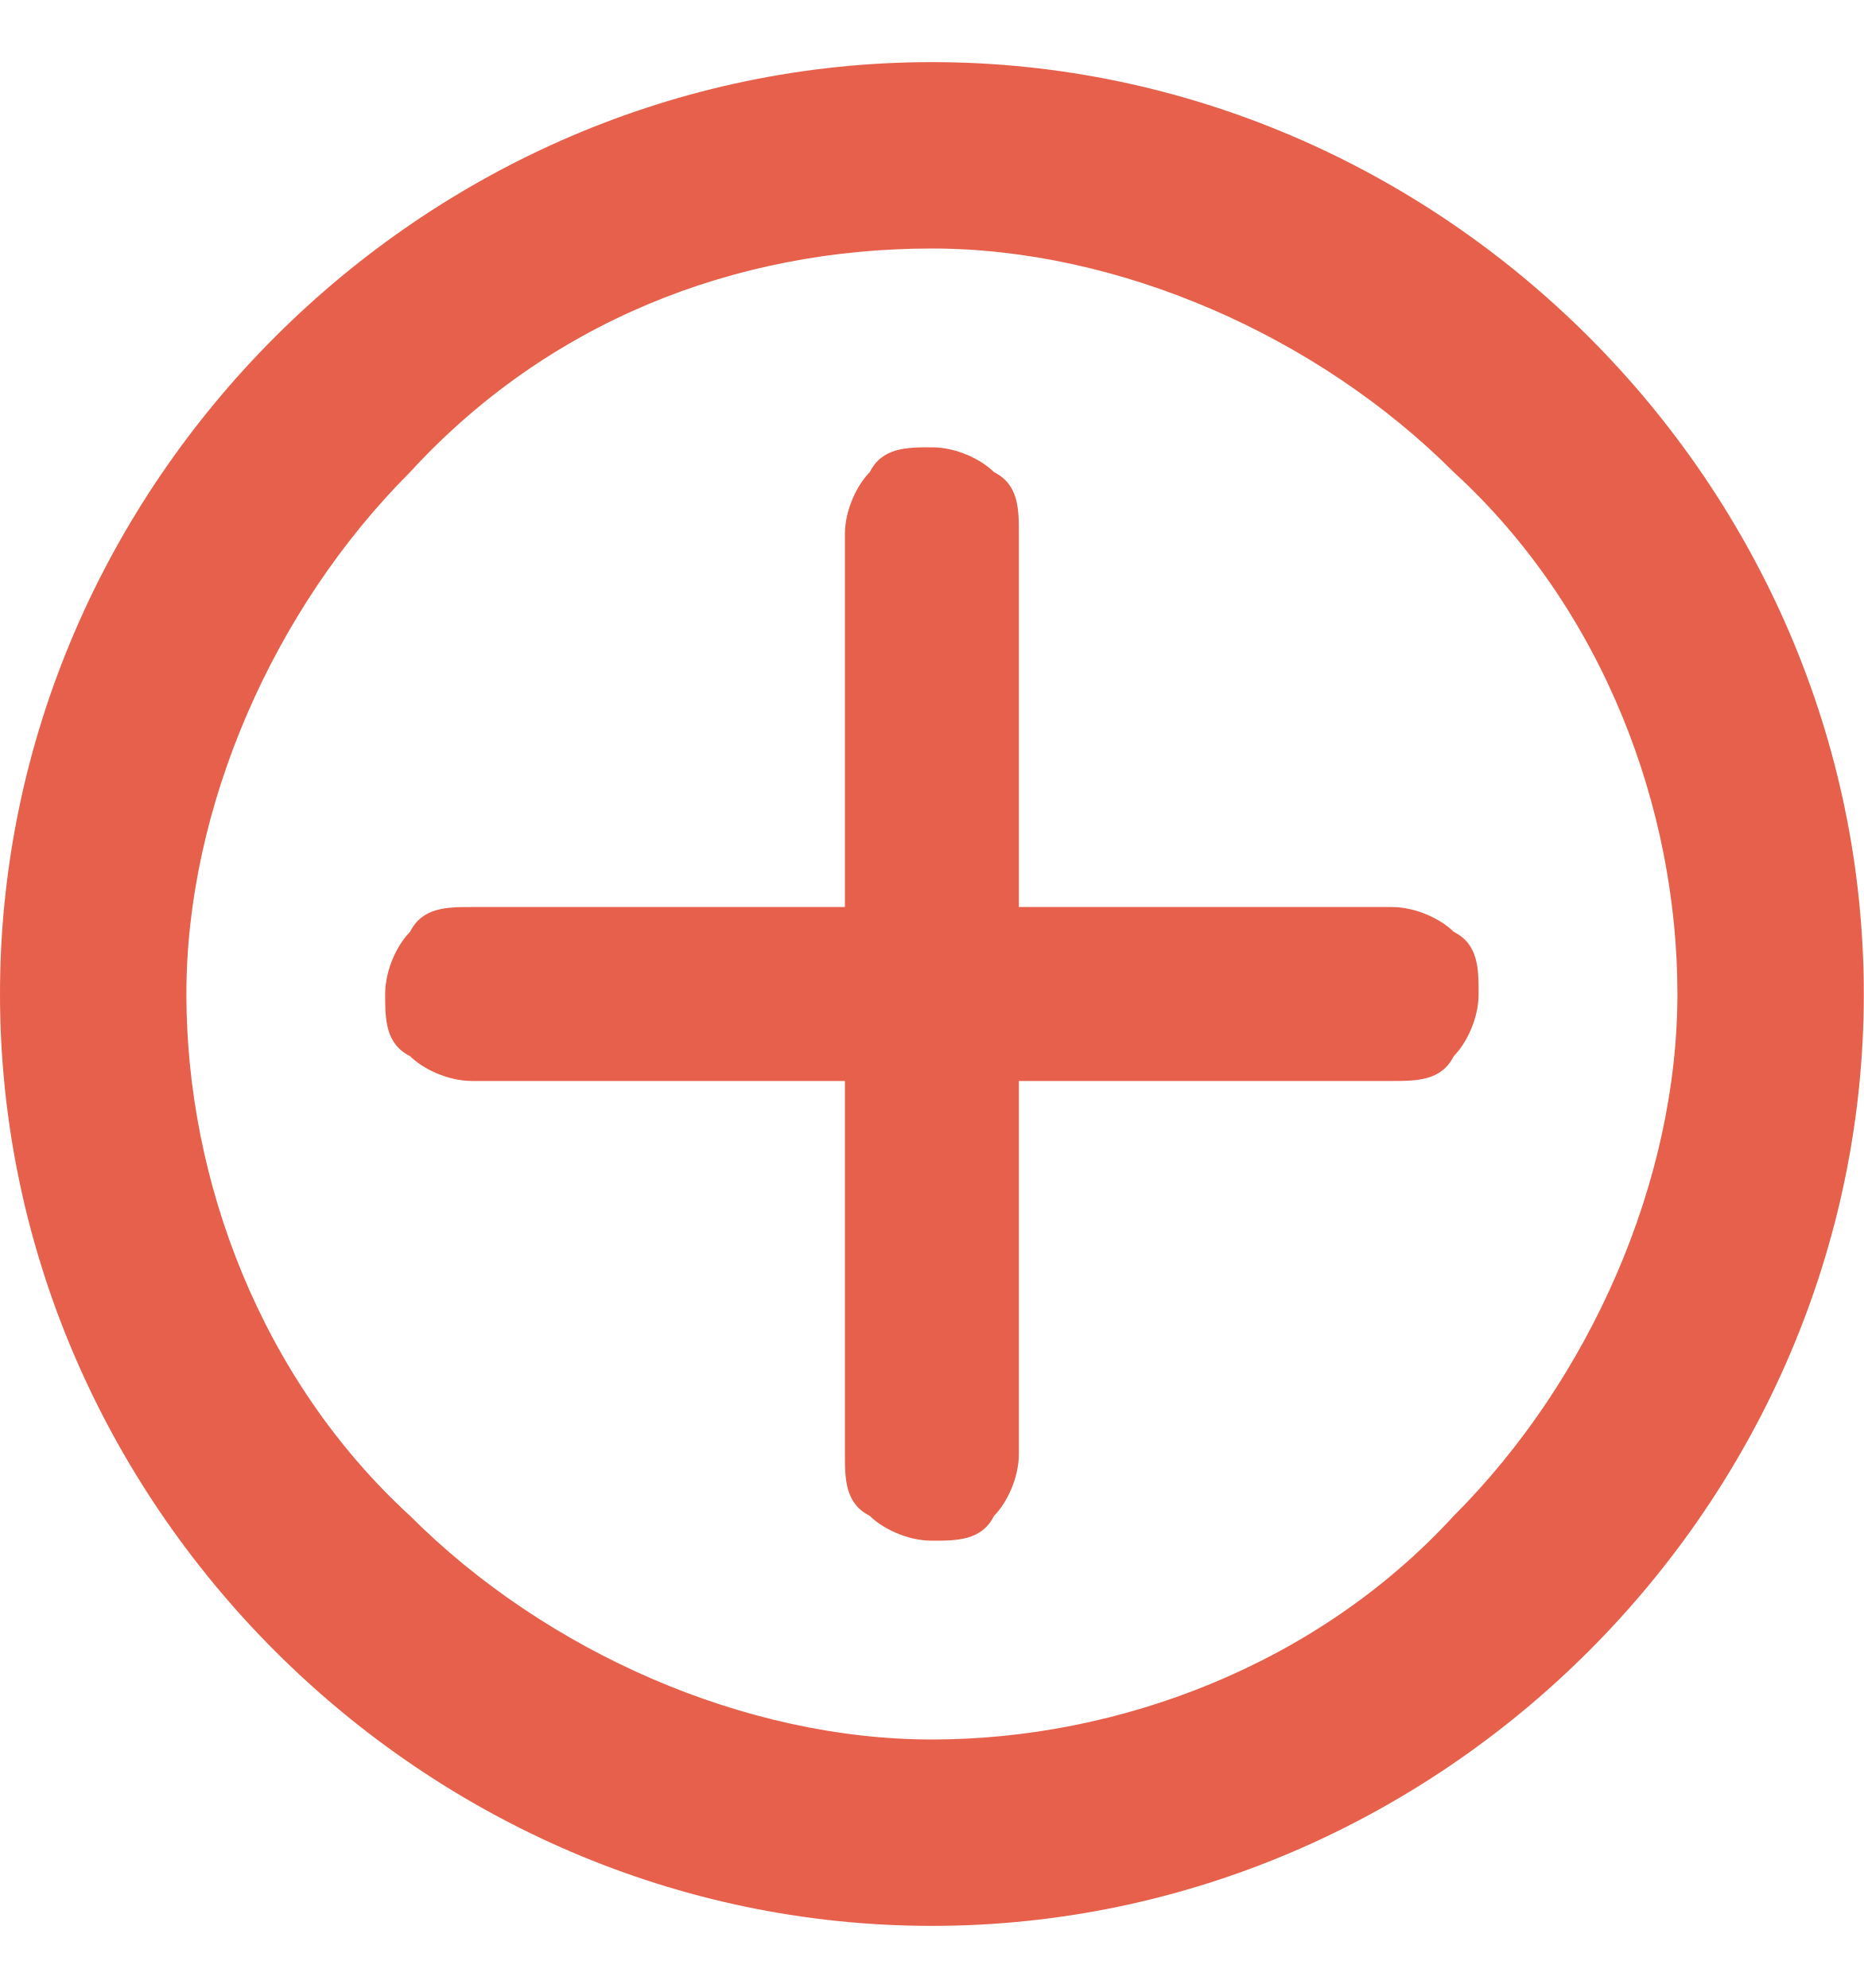
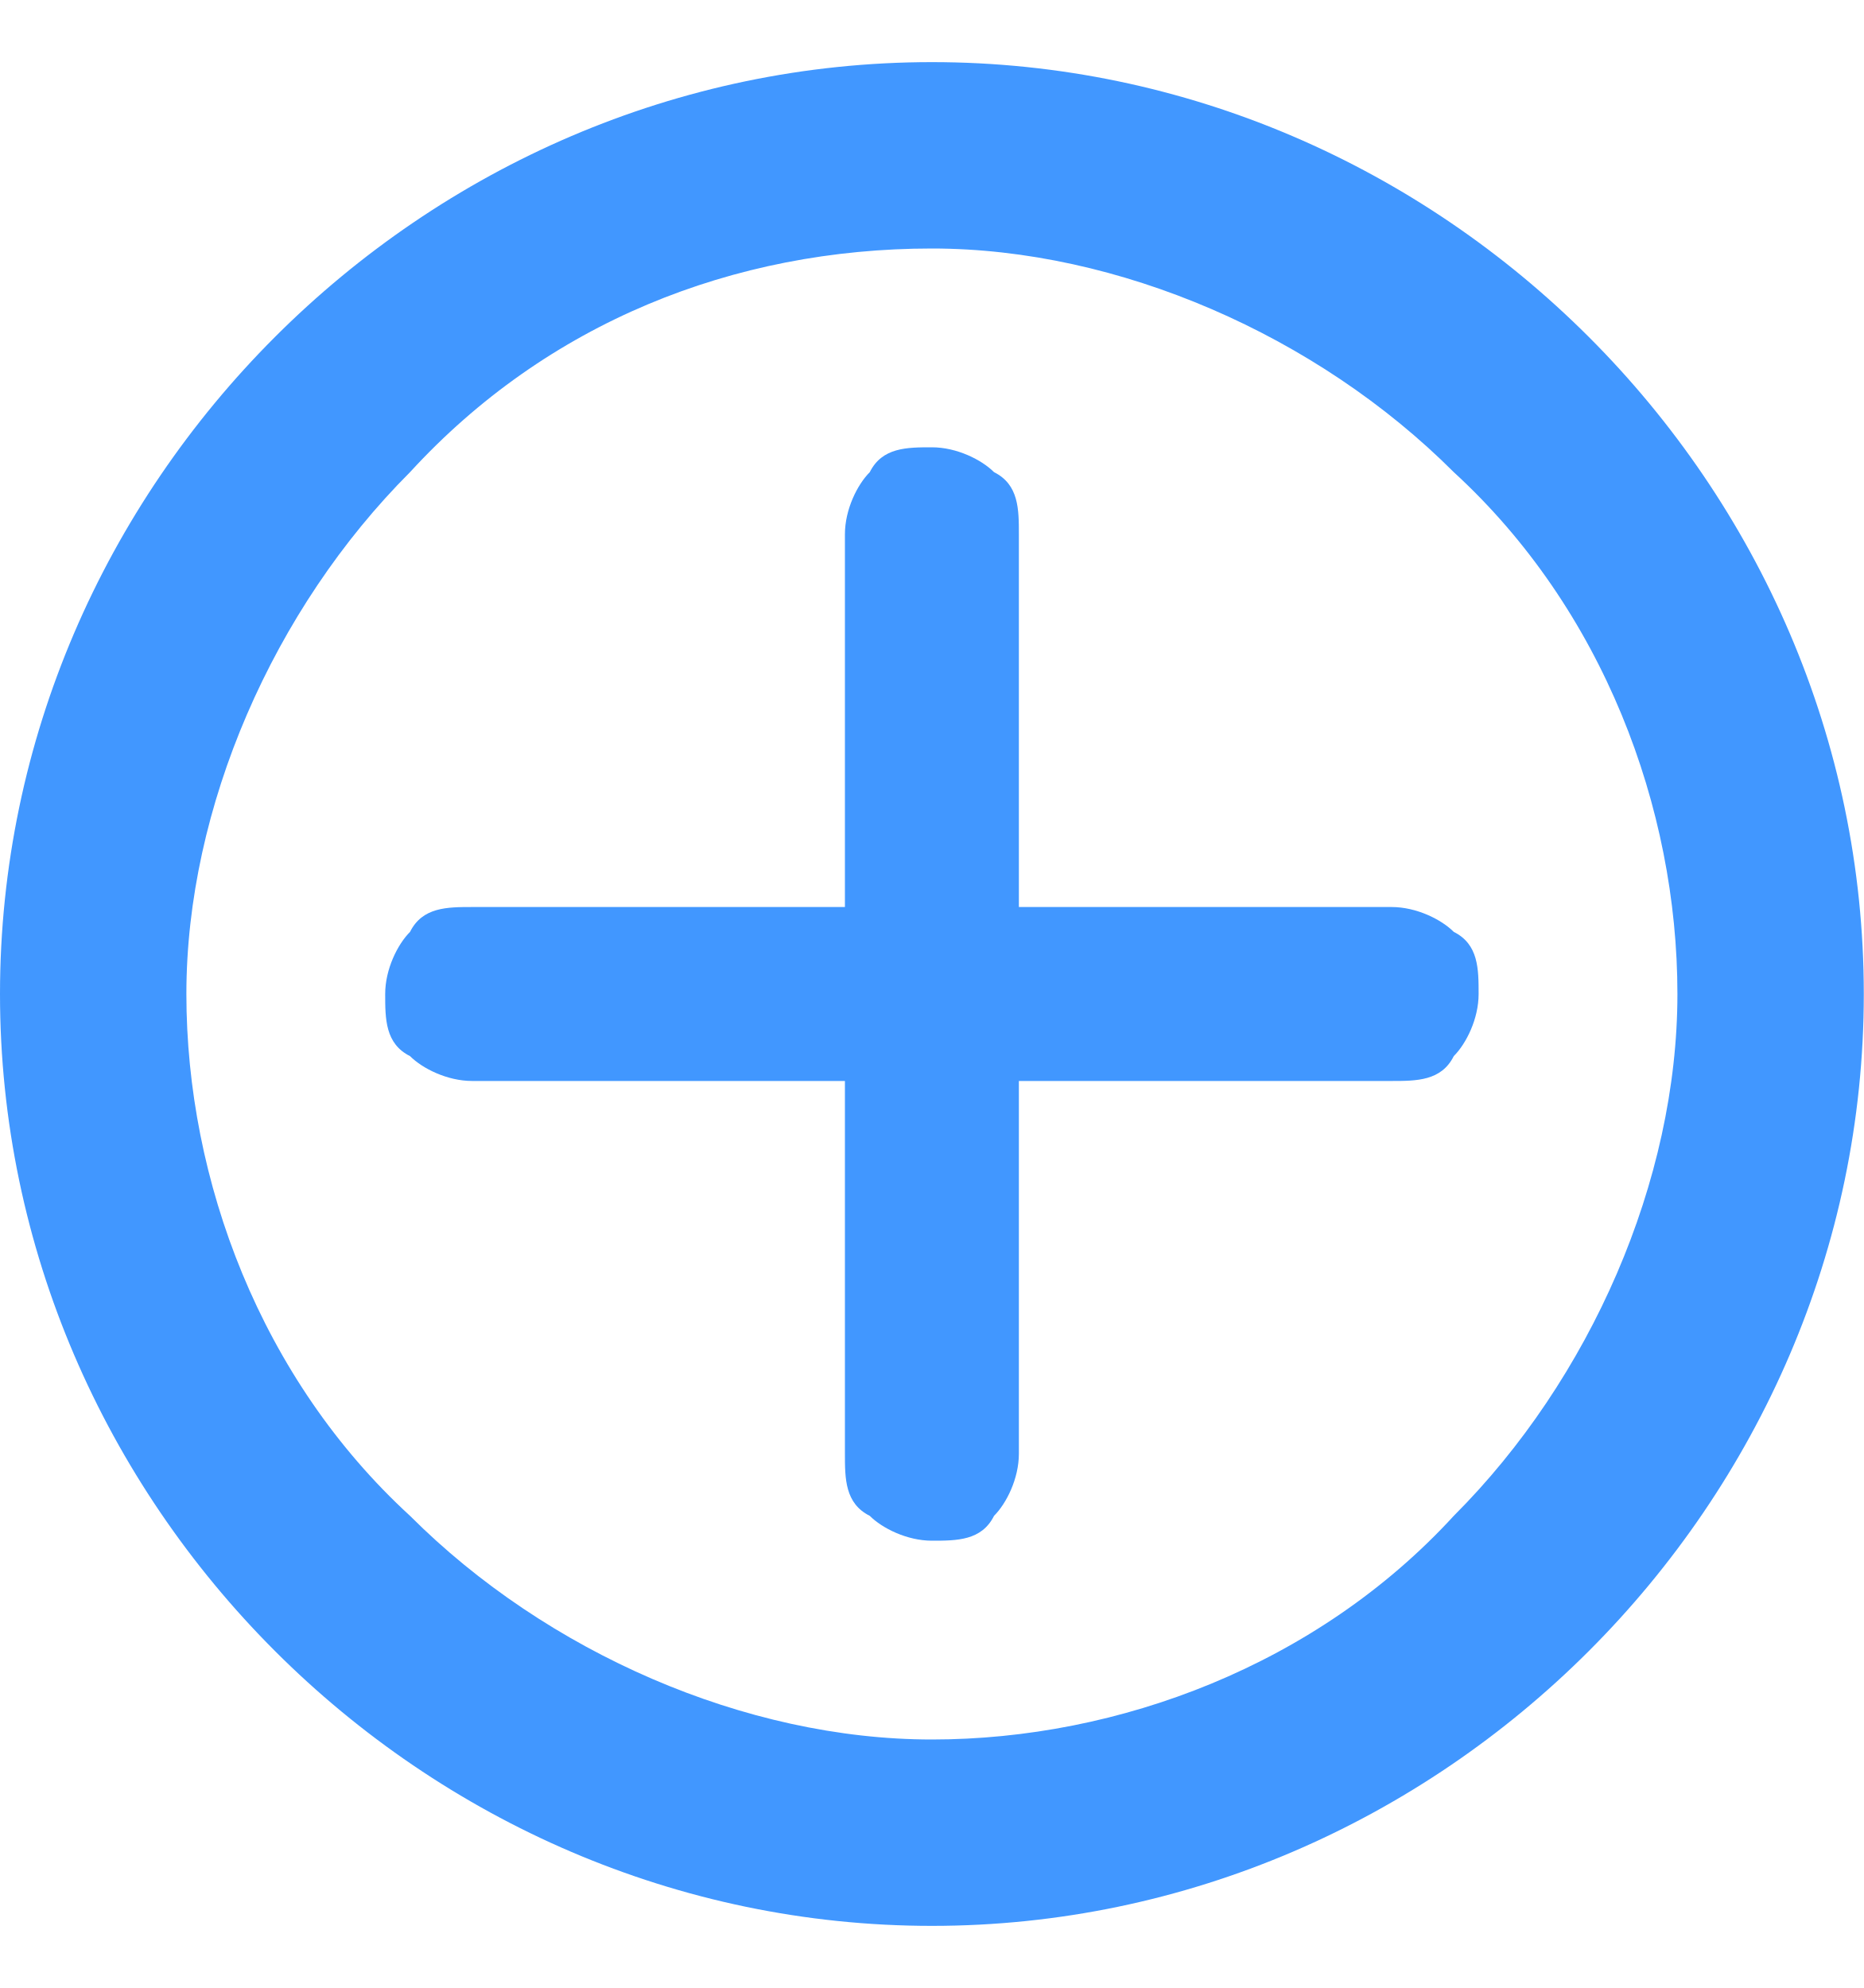
<svg xmlns="http://www.w3.org/2000/svg" version="1.1" viewBox="0 0 15 16">
  <defs>
    <style>
      .cls-1 {
-         fill: #e54f38;
+         fill: #2D8CFF;
        fill-opacity: .9;
        fill-rule: evenodd;
      }
    </style>
  </defs>
  <g>
    <g id="Layer_1">
      <path class="cls-1" d="M0,8C0,3.9,3.4.5,7.5.5s7.5,3.4,7.5,7.5-3.4,7.5-7.5,7.5S0,12.1,0,8ZM7.5,2c-1.6,0-3.1.6-4.2,1.8-1.1,1.1-1.8,2.7-1.8,4.2s.6,3.1,1.8,4.2c1.1,1.1,2.7,1.8,4.2,1.8s3.1-.6,4.2-1.8c1.1-1.1,1.8-2.7,1.8-4.2s-.6-3.1-1.8-4.2c-1.1-1.1-2.7-1.8-4.2-1.8Z" />
      <path class="cls-1" d="M8.2,4.3c0-.2,0-.4-.2-.5-.1-.1-.3-.2-.5-.2s-.4,0-.5.2c-.1.1-.2.3-.2.5v3h-3c-.2,0-.4,0-.5.2-.1.1-.2.3-.2.5s0,.4.2.5c.1.1.3.2.5.2h3v3c0,.2,0,.4.2.5.1.1.3.2.5.2s.4,0,.5-.2c.1-.1.2-.3.2-.5v-3h3c.2,0,.4,0,.5-.2.1-.1.2-.3.2-.5s0-.4-.2-.5c-.1-.1-.3-.2-.5-.2h-3v-3Z" />
    </g>
  </g>
</svg>
